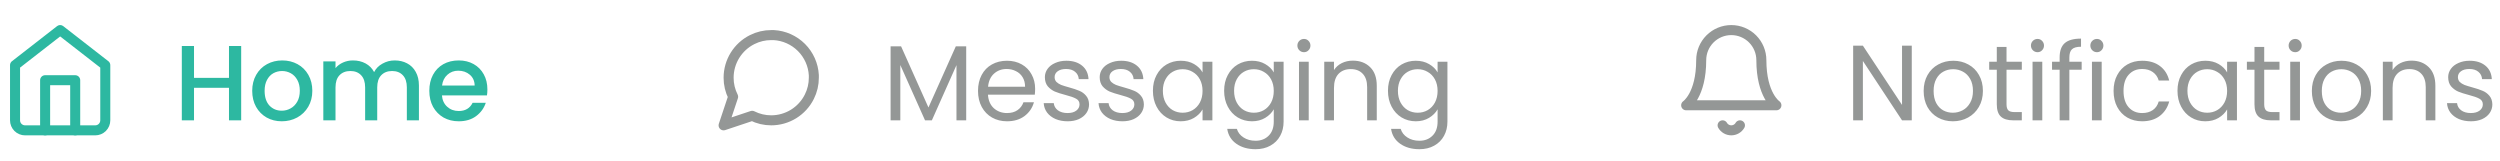
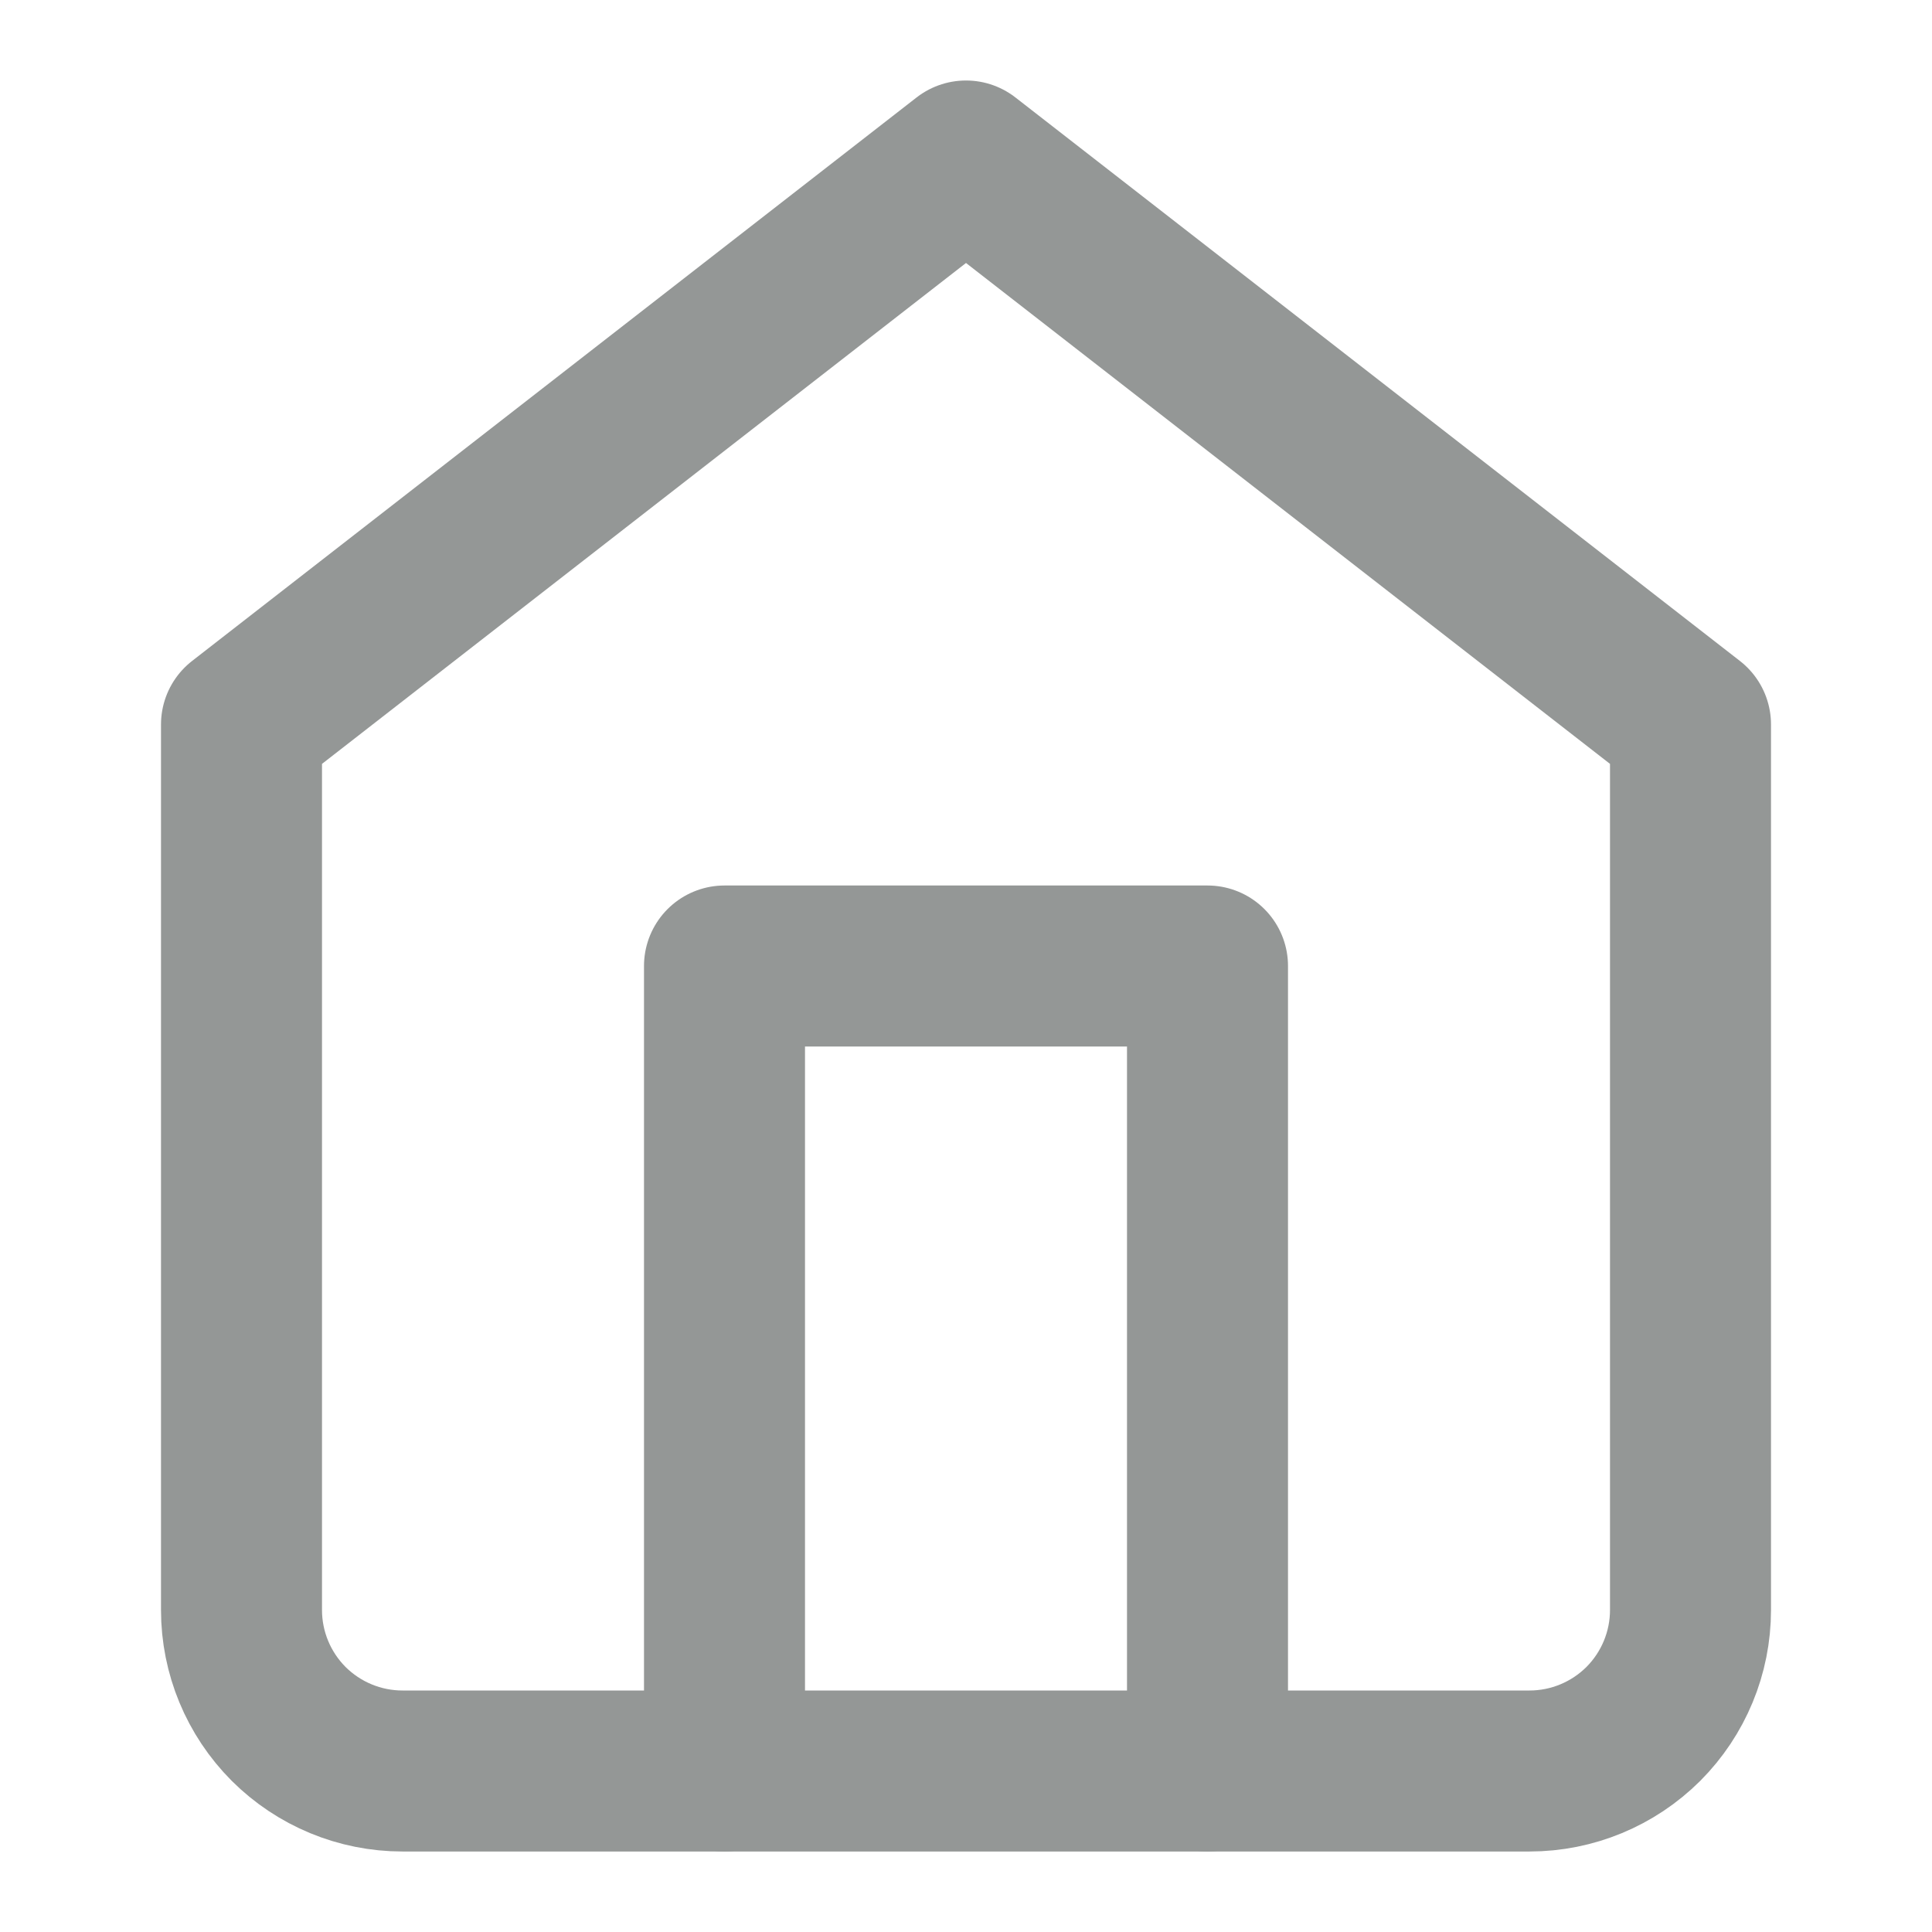
- <svg xmlns="http://www.w3.org/2000/svg" width="374" height="24" viewBox="0 0 374 24" fill="none">
-   <path d="M2.25 9.75L9 4.5L15.75 9.75V18C15.75 18.398 15.592 18.779 15.311 19.061C15.029 19.342 14.648 19.5 14.25 19.5H3.75C3.352 19.5 2.971 19.342 2.689 19.061C2.408 18.779 2.25 18.398 2.25 18V9.75Z" stroke="#2DB8A1" stroke-width="1.5" stroke-linecap="round" stroke-linejoin="round" />
-   <path d="M6.75 19.5V12H11.25V19.5" stroke="#2DB8A1" stroke-width="1.5" stroke-linecap="round" stroke-linejoin="round" />
-   <path d="M36.08 6.88V18H34.256V13.136H29.024V18H27.2V6.88H29.024V11.648H34.256V6.88H36.08ZM42.147 18.144C41.315 18.144 40.563 17.957 39.891 17.584C39.219 17.2 38.691 16.667 38.307 15.984C37.923 15.291 37.731 14.491 37.731 13.584C37.731 12.688 37.928 11.893 38.323 11.2C38.718 10.507 39.256 9.973 39.939 9.6C40.622 9.227 41.384 9.04 42.227 9.04C43.07 9.04 43.832 9.227 44.515 9.6C45.198 9.973 45.736 10.507 46.131 11.2C46.526 11.893 46.723 12.688 46.723 13.584C46.723 14.48 46.52 15.275 46.115 15.968C45.71 16.661 45.155 17.2 44.451 17.584C43.758 17.957 42.99 18.144 42.147 18.144ZM42.147 16.56C42.616 16.56 43.054 16.448 43.459 16.224C43.875 16 44.211 15.664 44.467 15.216C44.723 14.768 44.851 14.224 44.851 13.584C44.851 12.944 44.728 12.405 44.483 11.968C44.238 11.52 43.912 11.184 43.507 10.96C43.102 10.736 42.664 10.624 42.195 10.624C41.726 10.624 41.288 10.736 40.883 10.96C40.488 11.184 40.174 11.52 39.939 11.968C39.704 12.405 39.587 12.944 39.587 13.584C39.587 14.533 39.827 15.269 40.307 15.792C40.798 16.304 41.411 16.56 42.147 16.56ZM59.04 9.04C59.733 9.04 60.352 9.184 60.896 9.472C61.45 9.76 61.882 10.187 62.192 10.752C62.512 11.317 62.672 12 62.672 12.8V18H60.864V13.072C60.864 12.283 60.666 11.68 60.272 11.264C59.877 10.837 59.338 10.624 58.656 10.624C57.973 10.624 57.429 10.837 57.024 11.264C56.629 11.68 56.432 12.283 56.432 13.072V18H54.624V13.072C54.624 12.283 54.426 11.68 54.032 11.264C53.637 10.837 53.098 10.624 52.416 10.624C51.733 10.624 51.189 10.837 50.784 11.264C50.389 11.68 50.192 12.283 50.192 13.072V18H48.368V9.184H50.192V10.192C50.49 9.829 50.869 9.547 51.328 9.344C51.786 9.141 52.277 9.04 52.8 9.04C53.504 9.04 54.133 9.189 54.688 9.488C55.242 9.787 55.669 10.219 55.968 10.784C56.234 10.251 56.65 9.829 57.216 9.52C57.781 9.2 58.389 9.04 59.04 9.04ZM72.914 13.376C72.914 13.707 72.893 14.005 72.85 14.272H66.114C66.168 14.976 66.429 15.541 66.898 15.968C67.368 16.395 67.944 16.608 68.626 16.608C69.608 16.608 70.301 16.197 70.706 15.376H72.674C72.408 16.187 71.922 16.853 71.218 17.376C70.525 17.888 69.661 18.144 68.626 18.144C67.784 18.144 67.026 17.957 66.354 17.584C65.693 17.2 65.17 16.667 64.786 15.984C64.413 15.291 64.226 14.491 64.226 13.584C64.226 12.677 64.408 11.883 64.77 11.2C65.144 10.507 65.661 9.973 66.322 9.6C66.994 9.227 67.762 9.04 68.626 9.04C69.458 9.04 70.2 9.221 70.85 9.584C71.501 9.947 72.008 10.459 72.37 11.12C72.733 11.771 72.914 12.523 72.914 13.376ZM71.01 12.8C71 12.128 70.76 11.589 70.29 11.184C69.821 10.779 69.24 10.576 68.546 10.576C67.917 10.576 67.378 10.779 66.93 11.184C66.482 11.579 66.216 12.117 66.13 12.8H71.01Z" fill="#2DB8A1" />
-   <path d="M121.75 11.625C121.753 12.615 121.521 13.591 121.075 14.475C120.546 15.534 119.732 16.424 118.726 17.047C117.719 17.67 116.559 18 115.375 18C114.385 18.003 113.409 17.771 112.525 17.325L108.25 18.75L109.675 14.475C109.229 13.591 108.997 12.615 109 11.625C109 10.441 109.33 9.281 109.953 8.274C110.576 7.268 111.466 6.454 112.525 5.925C113.409 5.479 114.385 5.247 115.375 5.25H115.75C117.313 5.336 118.79 5.996 119.897 7.103C121.004 8.21 121.664 9.687 121.75 11.25V11.625Z" stroke="#949796" stroke-width="1.5" stroke-linecap="round" stroke-linejoin="round" />
-   <path d="M144.544 6.928V18H143.088V9.744L139.408 18H138.384L134.688 9.728V18H133.232V6.928H134.8L138.896 16.08L142.992 6.928H144.544ZM154.855 13.28C154.855 13.557 154.839 13.851 154.807 14.16H147.799C147.852 15.024 148.146 15.701 148.679 16.192C149.223 16.672 149.879 16.912 150.647 16.912C151.276 16.912 151.799 16.768 152.215 16.48C152.642 16.181 152.94 15.787 153.111 15.296H154.679C154.444 16.139 153.975 16.827 153.271 17.36C152.567 17.883 151.692 18.144 150.647 18.144C149.815 18.144 149.068 17.957 148.407 17.584C147.756 17.211 147.244 16.683 146.871 16C146.498 15.307 146.311 14.507 146.311 13.6C146.311 12.693 146.492 11.899 146.855 11.216C147.218 10.533 147.724 10.011 148.375 9.648C149.036 9.275 149.794 9.088 150.647 9.088C151.479 9.088 152.215 9.269 152.855 9.632C153.495 9.995 153.986 10.496 154.327 11.136C154.679 11.765 154.855 12.48 154.855 13.28ZM153.351 12.976C153.351 12.421 153.228 11.947 152.983 11.552C152.738 11.147 152.402 10.843 151.975 10.64C151.559 10.427 151.095 10.32 150.583 10.32C149.847 10.32 149.218 10.555 148.695 11.024C148.183 11.493 147.89 12.144 147.815 12.976H153.351ZM159.722 18.144C159.05 18.144 158.448 18.032 157.914 17.808C157.381 17.573 156.96 17.253 156.65 16.848C156.341 16.432 156.17 15.957 156.138 15.424H157.642C157.685 15.861 157.888 16.219 158.25 16.496C158.624 16.773 159.109 16.912 159.706 16.912C160.261 16.912 160.698 16.789 161.018 16.544C161.338 16.299 161.498 15.989 161.498 15.616C161.498 15.232 161.328 14.949 160.986 14.768C160.645 14.576 160.117 14.389 159.402 14.208C158.752 14.037 158.218 13.867 157.802 13.696C157.397 13.515 157.045 13.253 156.746 12.912C156.458 12.56 156.314 12.101 156.314 11.536C156.314 11.088 156.448 10.677 156.714 10.304C156.981 9.931 157.36 9.637 157.85 9.424C158.341 9.2 158.901 9.088 159.53 9.088C160.501 9.088 161.285 9.333 161.882 9.824C162.48 10.315 162.8 10.987 162.842 11.84H161.386C161.354 11.381 161.168 11.013 160.826 10.736C160.496 10.459 160.048 10.32 159.482 10.32C158.96 10.32 158.544 10.432 158.234 10.656C157.925 10.88 157.77 11.173 157.77 11.536C157.77 11.824 157.861 12.064 158.042 12.256C158.234 12.437 158.469 12.587 158.746 12.704C159.034 12.811 159.429 12.933 159.93 13.072C160.56 13.243 161.072 13.413 161.466 13.584C161.861 13.744 162.197 13.989 162.474 14.32C162.762 14.651 162.912 15.083 162.922 15.616C162.922 16.096 162.789 16.528 162.522 16.912C162.256 17.296 161.877 17.6 161.386 17.824C160.906 18.037 160.352 18.144 159.722 18.144ZM167.924 18.144C167.251 18.144 166.649 18.032 166.115 17.808C165.582 17.573 165.161 17.253 164.851 16.848C164.542 16.432 164.371 15.957 164.339 15.424H165.843C165.886 15.861 166.089 16.219 166.451 16.496C166.825 16.773 167.31 16.912 167.907 16.912C168.462 16.912 168.9 16.789 169.22 16.544C169.54 16.299 169.7 15.989 169.7 15.616C169.7 15.232 169.529 14.949 169.188 14.768C168.846 14.576 168.318 14.389 167.603 14.208C166.953 14.037 166.419 13.867 166.003 13.696C165.598 13.515 165.246 13.253 164.947 12.912C164.659 12.56 164.515 12.101 164.515 11.536C164.515 11.088 164.649 10.677 164.915 10.304C165.182 9.931 165.561 9.637 166.051 9.424C166.542 9.2 167.102 9.088 167.731 9.088C168.702 9.088 169.486 9.333 170.083 9.824C170.681 10.315 171.001 10.987 171.043 11.84H169.588C169.555 11.381 169.369 11.013 169.027 10.736C168.697 10.459 168.249 10.32 167.683 10.32C167.161 10.32 166.745 10.432 166.435 10.656C166.126 10.88 165.971 11.173 165.971 11.536C165.971 11.824 166.062 12.064 166.243 12.256C166.435 12.437 166.67 12.587 166.947 12.704C167.235 12.811 167.63 12.933 168.131 13.072C168.761 13.243 169.273 13.413 169.668 13.584C170.062 13.744 170.398 13.989 170.675 14.32C170.964 14.651 171.113 15.083 171.123 15.616C171.123 16.096 170.99 16.528 170.723 16.912C170.457 17.296 170.078 17.6 169.588 17.824C169.107 18.037 168.553 18.144 167.924 18.144ZM172.477 13.584C172.477 12.688 172.658 11.904 173.021 11.232C173.383 10.549 173.879 10.021 174.509 9.648C175.149 9.275 175.858 9.088 176.637 9.088C177.405 9.088 178.071 9.253 178.637 9.584C179.202 9.915 179.623 10.331 179.901 10.832V9.232H181.373V18H179.901V16.368C179.613 16.88 179.181 17.307 178.605 17.648C178.039 17.979 177.378 18.144 176.621 18.144C175.842 18.144 175.138 17.952 174.509 17.568C173.879 17.184 173.383 16.645 173.021 15.952C172.658 15.259 172.477 14.469 172.477 13.584ZM179.901 13.6C179.901 12.939 179.767 12.363 179.501 11.872C179.234 11.381 178.871 11.008 178.413 10.752C177.965 10.485 177.469 10.352 176.925 10.352C176.381 10.352 175.885 10.48 175.437 10.736C174.989 10.992 174.631 11.365 174.365 11.856C174.098 12.347 173.965 12.923 173.965 13.584C173.965 14.256 174.098 14.843 174.365 15.344C174.631 15.835 174.989 16.213 175.437 16.48C175.885 16.736 176.381 16.864 176.925 16.864C177.469 16.864 177.965 16.736 178.413 16.48C178.871 16.213 179.234 15.835 179.501 15.344C179.767 14.843 179.901 14.261 179.901 13.6ZM187.291 9.088C188.048 9.088 188.709 9.253 189.275 9.584C189.851 9.915 190.277 10.331 190.555 10.832V9.232H192.027V18.192C192.027 18.992 191.856 19.701 191.515 20.32C191.173 20.949 190.683 21.44 190.043 21.792C189.413 22.144 188.677 22.32 187.835 22.32C186.683 22.32 185.723 22.048 184.955 21.504C184.187 20.96 183.733 20.219 183.595 19.28H185.035C185.195 19.813 185.525 20.24 186.027 20.56C186.528 20.891 187.131 21.056 187.835 21.056C188.635 21.056 189.285 20.805 189.787 20.304C190.299 19.803 190.555 19.099 190.555 18.192V16.352C190.267 16.864 189.84 17.291 189.275 17.632C188.709 17.973 188.048 18.144 187.291 18.144C186.512 18.144 185.803 17.952 185.163 17.568C184.533 17.184 184.037 16.645 183.675 15.952C183.312 15.259 183.131 14.469 183.131 13.584C183.131 12.688 183.312 11.904 183.675 11.232C184.037 10.549 184.533 10.021 185.163 9.648C185.803 9.275 186.512 9.088 187.291 9.088ZM190.555 13.6C190.555 12.939 190.421 12.363 190.155 11.872C189.888 11.381 189.525 11.008 189.067 10.752C188.619 10.485 188.123 10.352 187.579 10.352C187.035 10.352 186.539 10.48 186.091 10.736C185.643 10.992 185.285 11.365 185.019 11.856C184.752 12.347 184.619 12.923 184.619 13.584C184.619 14.256 184.752 14.843 185.019 15.344C185.285 15.835 185.643 16.213 186.091 16.48C186.539 16.736 187.035 16.864 187.579 16.864C188.123 16.864 188.619 16.736 189.067 16.48C189.525 16.213 189.888 15.835 190.155 15.344C190.421 14.843 190.555 14.261 190.555 13.6ZM195.081 7.808C194.804 7.808 194.569 7.712 194.377 7.52C194.185 7.328 194.089 7.093 194.089 6.816C194.089 6.539 194.185 6.304 194.377 6.112C194.569 5.92 194.804 5.824 195.081 5.824C195.348 5.824 195.572 5.92 195.753 6.112C195.945 6.304 196.041 6.539 196.041 6.816C196.041 7.093 195.945 7.328 195.753 7.52C195.572 7.712 195.348 7.808 195.081 7.808ZM195.785 9.232V18H194.329V9.232H195.785ZM202.38 9.072C203.447 9.072 204.311 9.397 204.972 10.048C205.633 10.688 205.964 11.616 205.964 12.832V18H204.524V13.04C204.524 12.165 204.305 11.499 203.868 11.04C203.431 10.571 202.833 10.336 202.076 10.336C201.308 10.336 200.695 10.576 200.236 11.056C199.788 11.536 199.564 12.235 199.564 13.152V18H198.108V9.232H199.564V10.48C199.852 10.032 200.241 9.685 200.732 9.44C201.233 9.195 201.783 9.072 202.38 9.072ZM211.8 9.088C212.557 9.088 213.219 9.253 213.784 9.584C214.36 9.915 214.787 10.331 215.064 10.832V9.232H216.536V18.192C216.536 18.992 216.365 19.701 216.024 20.32C215.683 20.949 215.192 21.44 214.552 21.792C213.923 22.144 213.187 22.32 212.344 22.32C211.192 22.32 210.232 22.048 209.464 21.504C208.696 20.96 208.243 20.219 208.104 19.28H209.544C209.704 19.813 210.035 20.24 210.536 20.56C211.037 20.891 211.64 21.056 212.344 21.056C213.144 21.056 213.795 20.805 214.296 20.304C214.808 19.803 215.064 19.099 215.064 18.192V16.352C214.776 16.864 214.349 17.291 213.784 17.632C213.219 17.973 212.557 18.144 211.8 18.144C211.021 18.144 210.312 17.952 209.672 17.568C209.043 17.184 208.547 16.645 208.184 15.952C207.821 15.259 207.64 14.469 207.64 13.584C207.64 12.688 207.821 11.904 208.184 11.232C208.547 10.549 209.043 10.021 209.672 9.648C210.312 9.275 211.021 9.088 211.8 9.088ZM215.064 13.6C215.064 12.939 214.931 12.363 214.664 11.872C214.397 11.381 214.035 11.008 213.576 10.752C213.128 10.485 212.632 10.352 212.088 10.352C211.544 10.352 211.048 10.48 210.6 10.736C210.152 10.992 209.795 11.365 209.528 11.856C209.261 12.347 209.128 12.923 209.128 13.584C209.128 14.256 209.261 14.843 209.528 15.344C209.795 15.835 210.152 16.213 210.6 16.48C211.048 16.736 211.544 16.864 212.088 16.864C212.632 16.864 213.128 16.736 213.576 16.48C214.035 16.213 214.397 15.835 214.664 15.344C214.931 14.843 215.064 14.261 215.064 13.6Z" fill="#949796" />
-   <path d="M263.5 9C263.5 7.807 263.026 6.662 262.182 5.818C261.338 4.974 260.193 4.5 259 4.5C257.807 4.5 256.662 4.974 255.818 5.818C254.974 6.662 254.5 7.807 254.5 9C254.5 14.25 252.25 15.75 252.25 15.75H265.75C265.75 15.75 263.5 14.25 263.5 9Z" stroke="#949796" stroke-width="1.5" stroke-linecap="round" stroke-linejoin="round" />
-   <path d="M260.297 18.75C260.166 18.977 259.976 19.166 259.749 19.297C259.521 19.428 259.263 19.497 259 19.497C258.737 19.497 258.479 19.428 258.251 19.297C258.024 19.166 257.834 18.977 257.702 18.75" stroke="#949796" stroke-width="1.5" stroke-linecap="round" stroke-linejoin="round" />
-   <path d="M286 18H284.544L278.688 9.12V18H277.232V6.832H278.688L284.544 15.696V6.832H286V18ZM292.148 18.144C291.326 18.144 290.58 17.957 289.908 17.584C289.246 17.211 288.724 16.683 288.34 16C287.966 15.307 287.78 14.507 287.78 13.6C287.78 12.704 287.972 11.915 288.356 11.232C288.75 10.539 289.284 10.011 289.956 9.648C290.628 9.275 291.38 9.088 292.212 9.088C293.044 9.088 293.796 9.275 294.468 9.648C295.14 10.011 295.668 10.533 296.052 11.216C296.446 11.899 296.644 12.693 296.644 13.6C296.644 14.507 296.441 15.307 296.036 16C295.641 16.683 295.102 17.211 294.42 17.584C293.737 17.957 292.98 18.144 292.148 18.144ZM292.148 16.864C292.67 16.864 293.161 16.741 293.62 16.496C294.078 16.251 294.446 15.883 294.724 15.392C295.012 14.901 295.156 14.304 295.156 13.6C295.156 12.896 295.017 12.299 294.74 11.808C294.462 11.317 294.1 10.955 293.652 10.72C293.204 10.475 292.718 10.352 292.196 10.352C291.662 10.352 291.172 10.475 290.724 10.72C290.286 10.955 289.934 11.317 289.668 11.808C289.401 12.299 289.268 12.896 289.268 13.6C289.268 14.315 289.396 14.917 289.652 15.408C289.918 15.899 290.27 16.267 290.708 16.512C291.145 16.747 291.625 16.864 292.148 16.864ZM300.176 10.432V15.6C300.176 16.027 300.266 16.331 300.448 16.512C300.629 16.683 300.944 16.768 301.392 16.768H302.464V18H301.152C300.341 18 299.733 17.813 299.328 17.44C298.922 17.067 298.72 16.453 298.72 15.6V10.432H297.584V9.232H298.72V7.024H300.176V9.232H302.464V10.432H300.176ZM304.821 7.808C304.544 7.808 304.309 7.712 304.117 7.52C303.925 7.328 303.829 7.093 303.829 6.816C303.829 6.539 303.925 6.304 304.117 6.112C304.309 5.92 304.544 5.824 304.821 5.824C305.088 5.824 305.312 5.92 305.493 6.112C305.685 6.304 305.781 6.539 305.781 6.816C305.781 7.093 305.685 7.328 305.493 7.52C305.312 7.712 305.088 7.808 304.821 7.808ZM305.525 9.232V18H304.069V9.232H305.525ZM311.417 10.432H309.577V18H308.121V10.432H306.985V9.232H308.121V8.608C308.121 7.627 308.371 6.912 308.873 6.464C309.385 6.005 310.201 5.776 311.321 5.776V6.992C310.681 6.992 310.227 7.12 309.961 7.376C309.705 7.621 309.577 8.032 309.577 8.608V9.232H311.417V10.432ZM313.708 7.808C313.431 7.808 313.196 7.712 313.004 7.52C312.812 7.328 312.716 7.093 312.716 6.816C312.716 6.539 312.812 6.304 313.004 6.112C313.196 5.92 313.431 5.824 313.708 5.824C313.975 5.824 314.199 5.92 314.38 6.112C314.572 6.304 314.668 6.539 314.668 6.816C314.668 7.093 314.572 7.328 314.38 7.52C314.199 7.712 313.975 7.808 313.708 7.808ZM314.412 9.232V18H312.956V9.232H314.412ZM316.191 13.6C316.191 12.693 316.372 11.904 316.735 11.232C317.098 10.549 317.599 10.021 318.239 9.648C318.89 9.275 319.631 9.088 320.463 9.088C321.54 9.088 322.426 9.349 323.119 9.872C323.823 10.395 324.287 11.12 324.511 12.048H322.943C322.794 11.515 322.5 11.093 322.063 10.784C321.636 10.475 321.103 10.32 320.463 10.32C319.631 10.32 318.959 10.608 318.447 11.184C317.935 11.749 317.679 12.555 317.679 13.6C317.679 14.656 317.935 15.472 318.447 16.048C318.959 16.624 319.631 16.912 320.463 16.912C321.103 16.912 321.636 16.763 322.063 16.464C322.49 16.165 322.783 15.739 322.943 15.184H324.511C324.276 16.08 323.807 16.8 323.103 17.344C322.399 17.877 321.519 18.144 320.463 18.144C319.631 18.144 318.89 17.957 318.239 17.584C317.599 17.211 317.098 16.683 316.735 16C316.372 15.317 316.191 14.517 316.191 13.6ZM325.752 13.584C325.752 12.688 325.933 11.904 326.296 11.232C326.658 10.549 327.154 10.021 327.784 9.648C328.424 9.275 329.133 9.088 329.912 9.088C330.68 9.088 331.346 9.253 331.912 9.584C332.477 9.915 332.898 10.331 333.176 10.832V9.232H334.648V18H333.176V16.368C332.888 16.88 332.456 17.307 331.88 17.648C331.314 17.979 330.653 18.144 329.896 18.144C329.117 18.144 328.413 17.952 327.784 17.568C327.154 17.184 326.658 16.645 326.296 15.952C325.933 15.259 325.752 14.469 325.752 13.584ZM333.176 13.6C333.176 12.939 333.042 12.363 332.776 11.872C332.509 11.381 332.146 11.008 331.688 10.752C331.24 10.485 330.744 10.352 330.2 10.352C329.656 10.352 329.16 10.48 328.712 10.736C328.264 10.992 327.906 11.365 327.64 11.856C327.373 12.347 327.24 12.923 327.24 13.584C327.24 14.256 327.373 14.843 327.64 15.344C327.906 15.835 328.264 16.213 328.712 16.48C329.16 16.736 329.656 16.864 330.2 16.864C330.744 16.864 331.24 16.736 331.688 16.48C332.146 16.213 332.509 15.835 332.776 15.344C333.042 14.843 333.176 14.261 333.176 13.6ZM338.726 10.432V15.6C338.726 16.027 338.816 16.331 338.998 16.512C339.179 16.683 339.494 16.768 339.942 16.768H341.014V18H339.702C338.891 18 338.283 17.813 337.878 17.44C337.472 17.067 337.27 16.453 337.27 15.6V10.432H336.134V9.232H337.27V7.024H338.726V9.232H341.014V10.432H338.726ZM343.371 7.808C343.094 7.808 342.859 7.712 342.667 7.52C342.475 7.328 342.379 7.093 342.379 6.816C342.379 6.539 342.475 6.304 342.667 6.112C342.859 5.92 343.094 5.824 343.371 5.824C343.638 5.824 343.862 5.92 344.043 6.112C344.235 6.304 344.331 6.539 344.331 6.816C344.331 7.093 344.235 7.328 344.043 7.52C343.862 7.712 343.638 7.808 343.371 7.808ZM344.075 9.232V18H342.619V9.232H344.075ZM350.223 18.144C349.401 18.144 348.655 17.957 347.983 17.584C347.321 17.211 346.799 16.683 346.415 16C346.041 15.307 345.855 14.507 345.855 13.6C345.855 12.704 346.047 11.915 346.431 11.232C346.825 10.539 347.359 10.011 348.031 9.648C348.703 9.275 349.455 9.088 350.287 9.088C351.119 9.088 351.871 9.275 352.543 9.648C353.215 10.011 353.743 10.533 354.127 11.216C354.521 11.899 354.719 12.693 354.719 13.6C354.719 14.507 354.516 15.307 354.111 16C353.716 16.683 353.177 17.211 352.495 17.584C351.812 17.957 351.055 18.144 350.223 18.144ZM350.223 16.864C350.745 16.864 351.236 16.741 351.695 16.496C352.153 16.251 352.521 15.883 352.799 15.392C353.087 14.901 353.231 14.304 353.231 13.6C353.231 12.896 353.092 12.299 352.815 11.808C352.537 11.317 352.175 10.955 351.727 10.72C351.279 10.475 350.793 10.352 350.271 10.352C349.737 10.352 349.247 10.475 348.799 10.72C348.361 10.955 348.009 11.317 347.743 11.808C347.476 12.299 347.343 12.896 347.343 13.6C347.343 14.315 347.471 14.917 347.727 15.408C347.993 15.899 348.345 16.267 348.783 16.512C349.22 16.747 349.7 16.864 350.223 16.864ZM360.747 9.072C361.813 9.072 362.677 9.397 363.339 10.048C364 10.688 364.331 11.616 364.331 12.832V18H362.891V13.04C362.891 12.165 362.672 11.499 362.235 11.04C361.797 10.571 361.2 10.336 360.443 10.336C359.675 10.336 359.061 10.576 358.603 11.056C358.155 11.536 357.931 12.235 357.931 13.152V18H356.475V9.232H357.931V10.48C358.219 10.032 358.608 9.685 359.099 9.44C359.6 9.195 360.149 9.072 360.747 9.072ZM369.655 18.144C368.983 18.144 368.38 18.032 367.847 17.808C367.313 17.573 366.892 17.253 366.583 16.848C366.273 16.432 366.103 15.957 366.071 15.424H367.575C367.617 15.861 367.82 16.219 368.183 16.496C368.556 16.773 369.041 16.912 369.639 16.912C370.193 16.912 370.631 16.789 370.951 16.544C371.271 16.299 371.431 15.989 371.431 15.616C371.431 15.232 371.26 14.949 370.919 14.768C370.577 14.576 370.049 14.389 369.335 14.208C368.684 14.037 368.151 13.867 367.735 13.696C367.329 13.515 366.977 13.253 366.679 12.912C366.391 12.56 366.247 12.101 366.247 11.536C366.247 11.088 366.38 10.677 366.647 10.304C366.913 9.931 367.292 9.637 367.783 9.424C368.273 9.2 368.833 9.088 369.463 9.088C370.433 9.088 371.217 9.333 371.815 9.824C372.412 10.315 372.732 10.987 372.775 11.84H371.319C371.287 11.381 371.1 11.013 370.759 10.736C370.428 10.459 369.98 10.32 369.415 10.32C368.892 10.32 368.476 10.432 368.167 10.656C367.857 10.88 367.703 11.173 367.703 11.536C367.703 11.824 367.793 12.064 367.975 12.256C368.167 12.437 368.401 12.587 368.679 12.704C368.967 12.811 369.361 12.933 369.863 13.072C370.492 13.243 371.004 13.413 371.399 13.584C371.793 13.744 372.129 13.989 372.407 14.32C372.695 14.651 372.844 15.083 372.855 15.616C372.855 16.096 372.721 16.528 372.455 16.912C372.188 17.296 371.809 17.6 371.319 17.824C370.839 18.037 370.284 18.144 369.655 18.144Z" fill="#949796" />
+ <svg xmlns="http://www.w3.org/2000/svg" width="18" height="18" viewBox="0 0 18 18" fill="none">
+   <path d="M2.25 6.75L9 1.5L15.75 6.75V15C15.75 15.398 15.592 15.779 15.311 16.061C15.029 16.342 14.648 16.5 14.25 16.5H3.75C3.352 16.5 2.971 16.342 2.689 16.061C2.408 15.779 2.25 15.398 2.25 15V6.75Z" stroke="#949796" stroke-width="1.5" stroke-linecap="round" stroke-linejoin="round" />
+   <path d="M6.75 16.5V9H11.25V16.5" stroke="#949796" stroke-width="1.5" stroke-linecap="round" stroke-linejoin="round" />
</svg>
